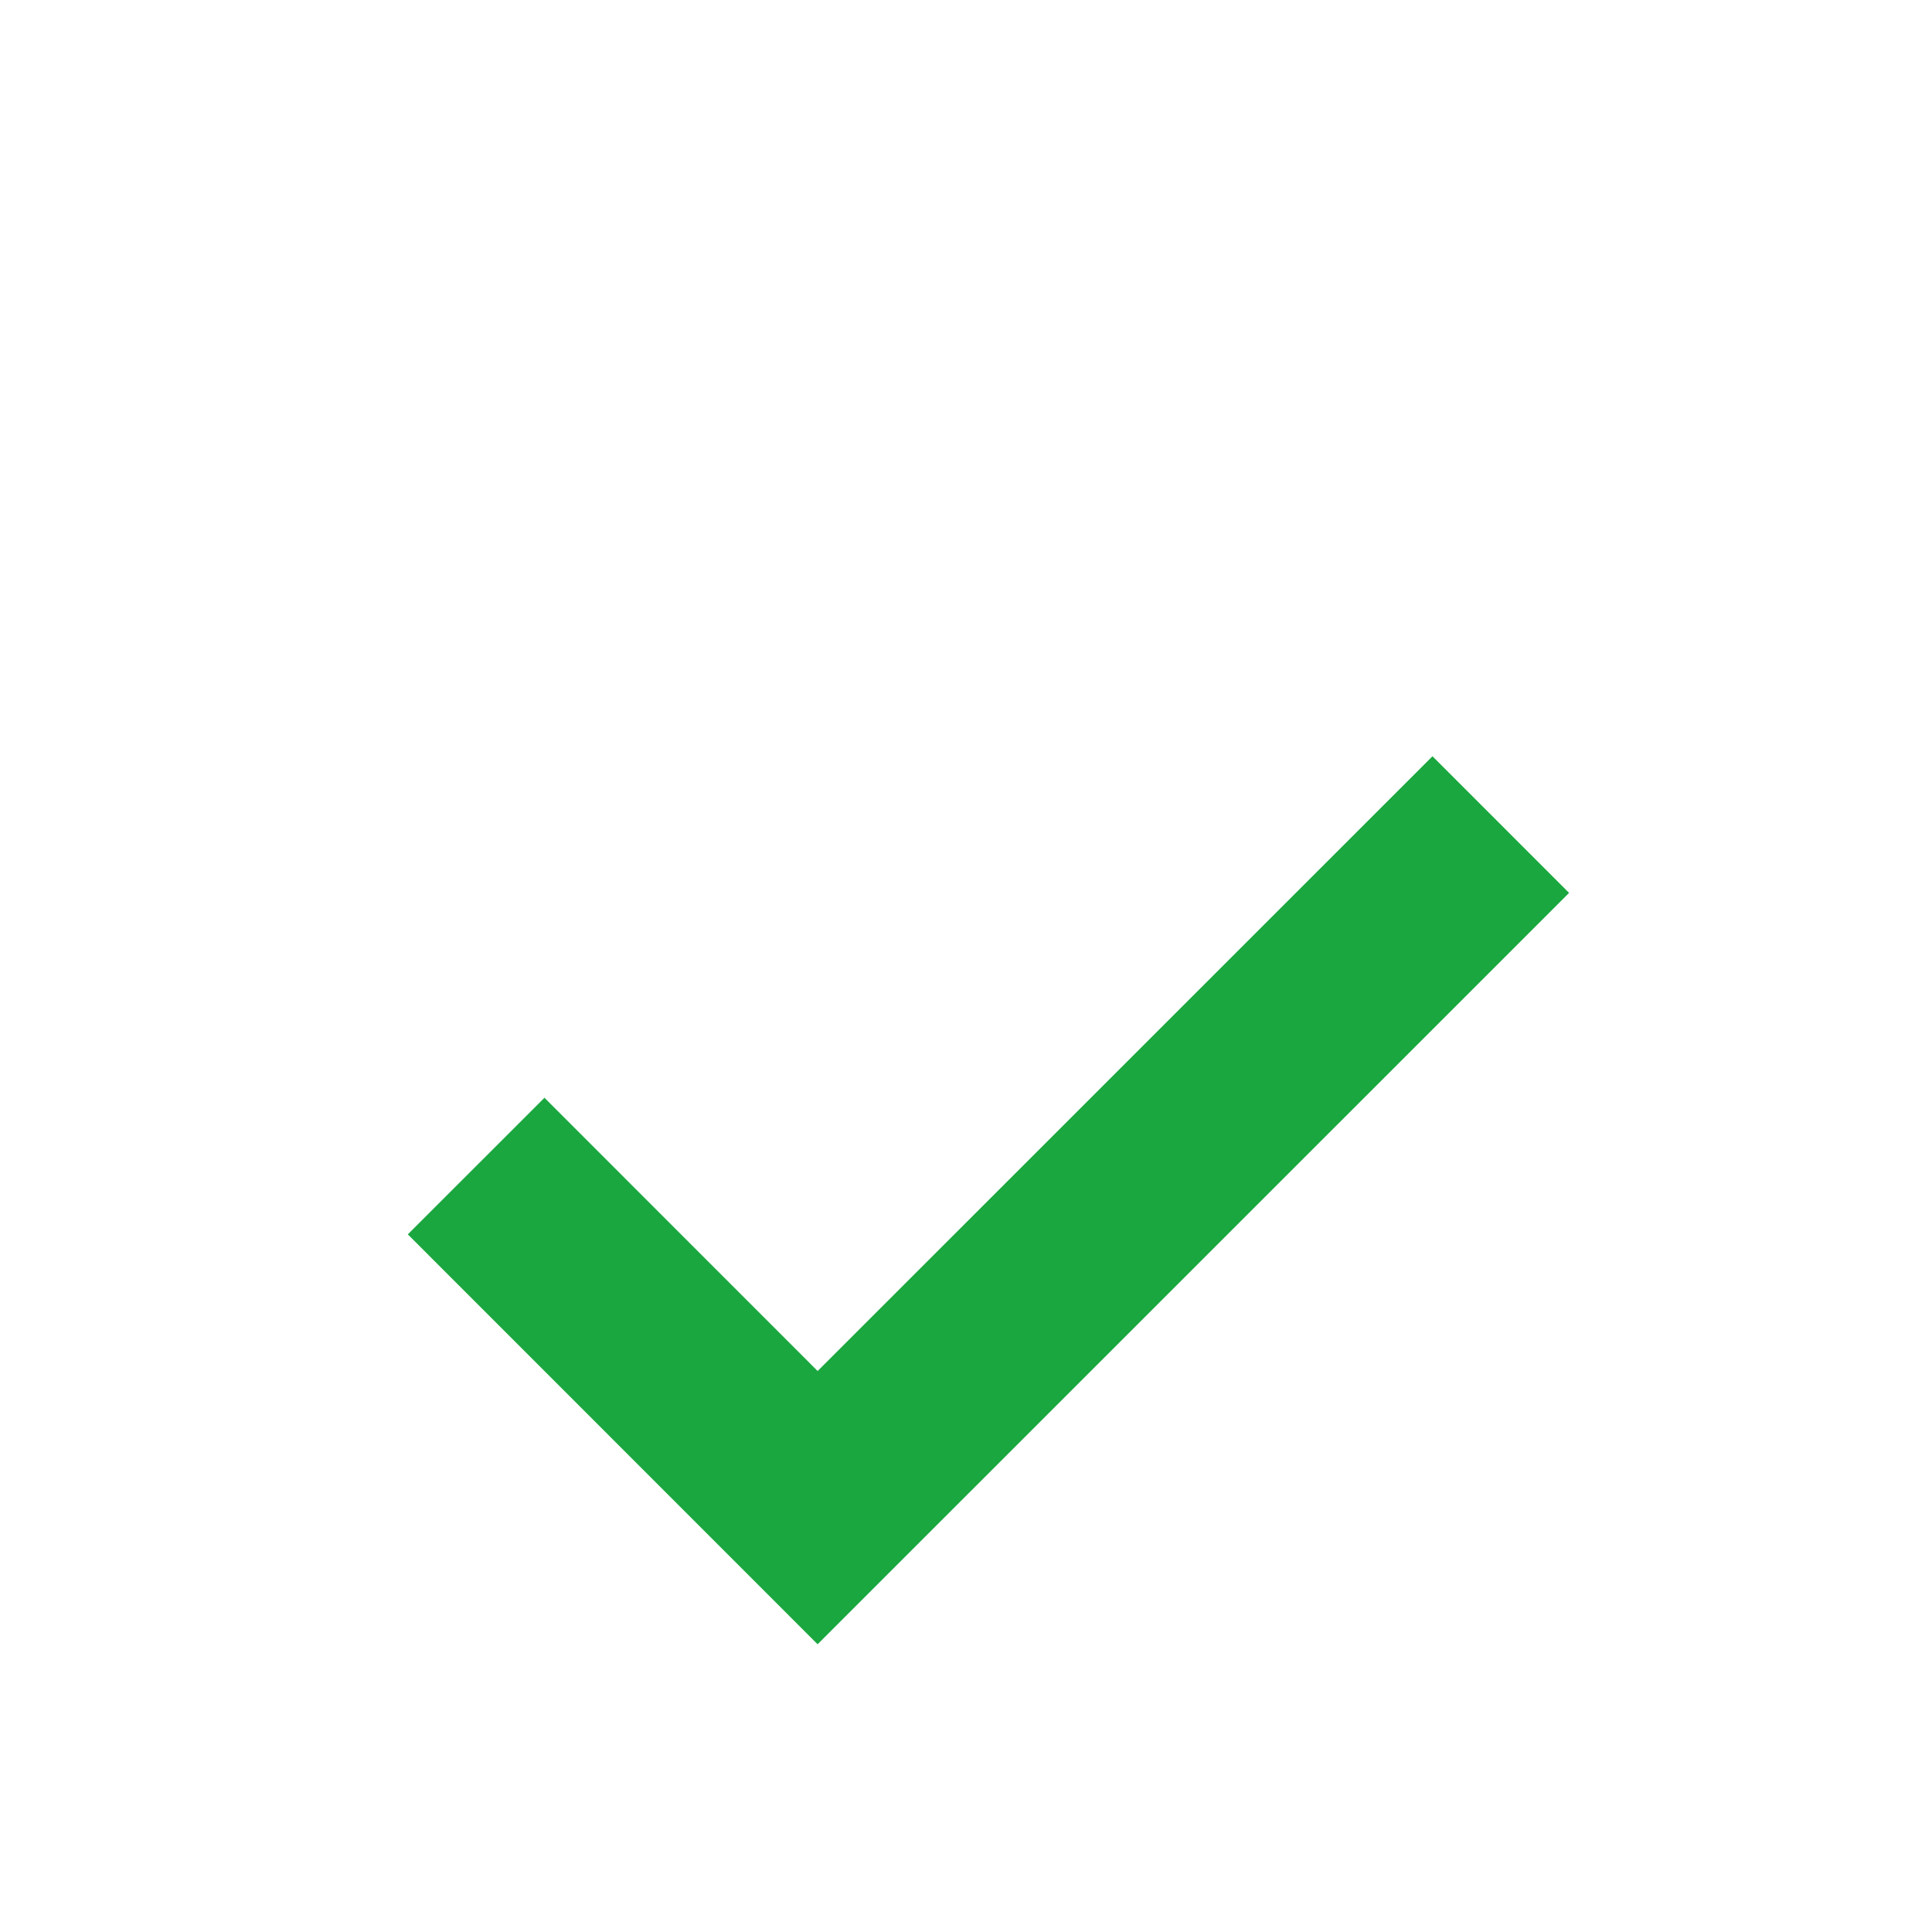
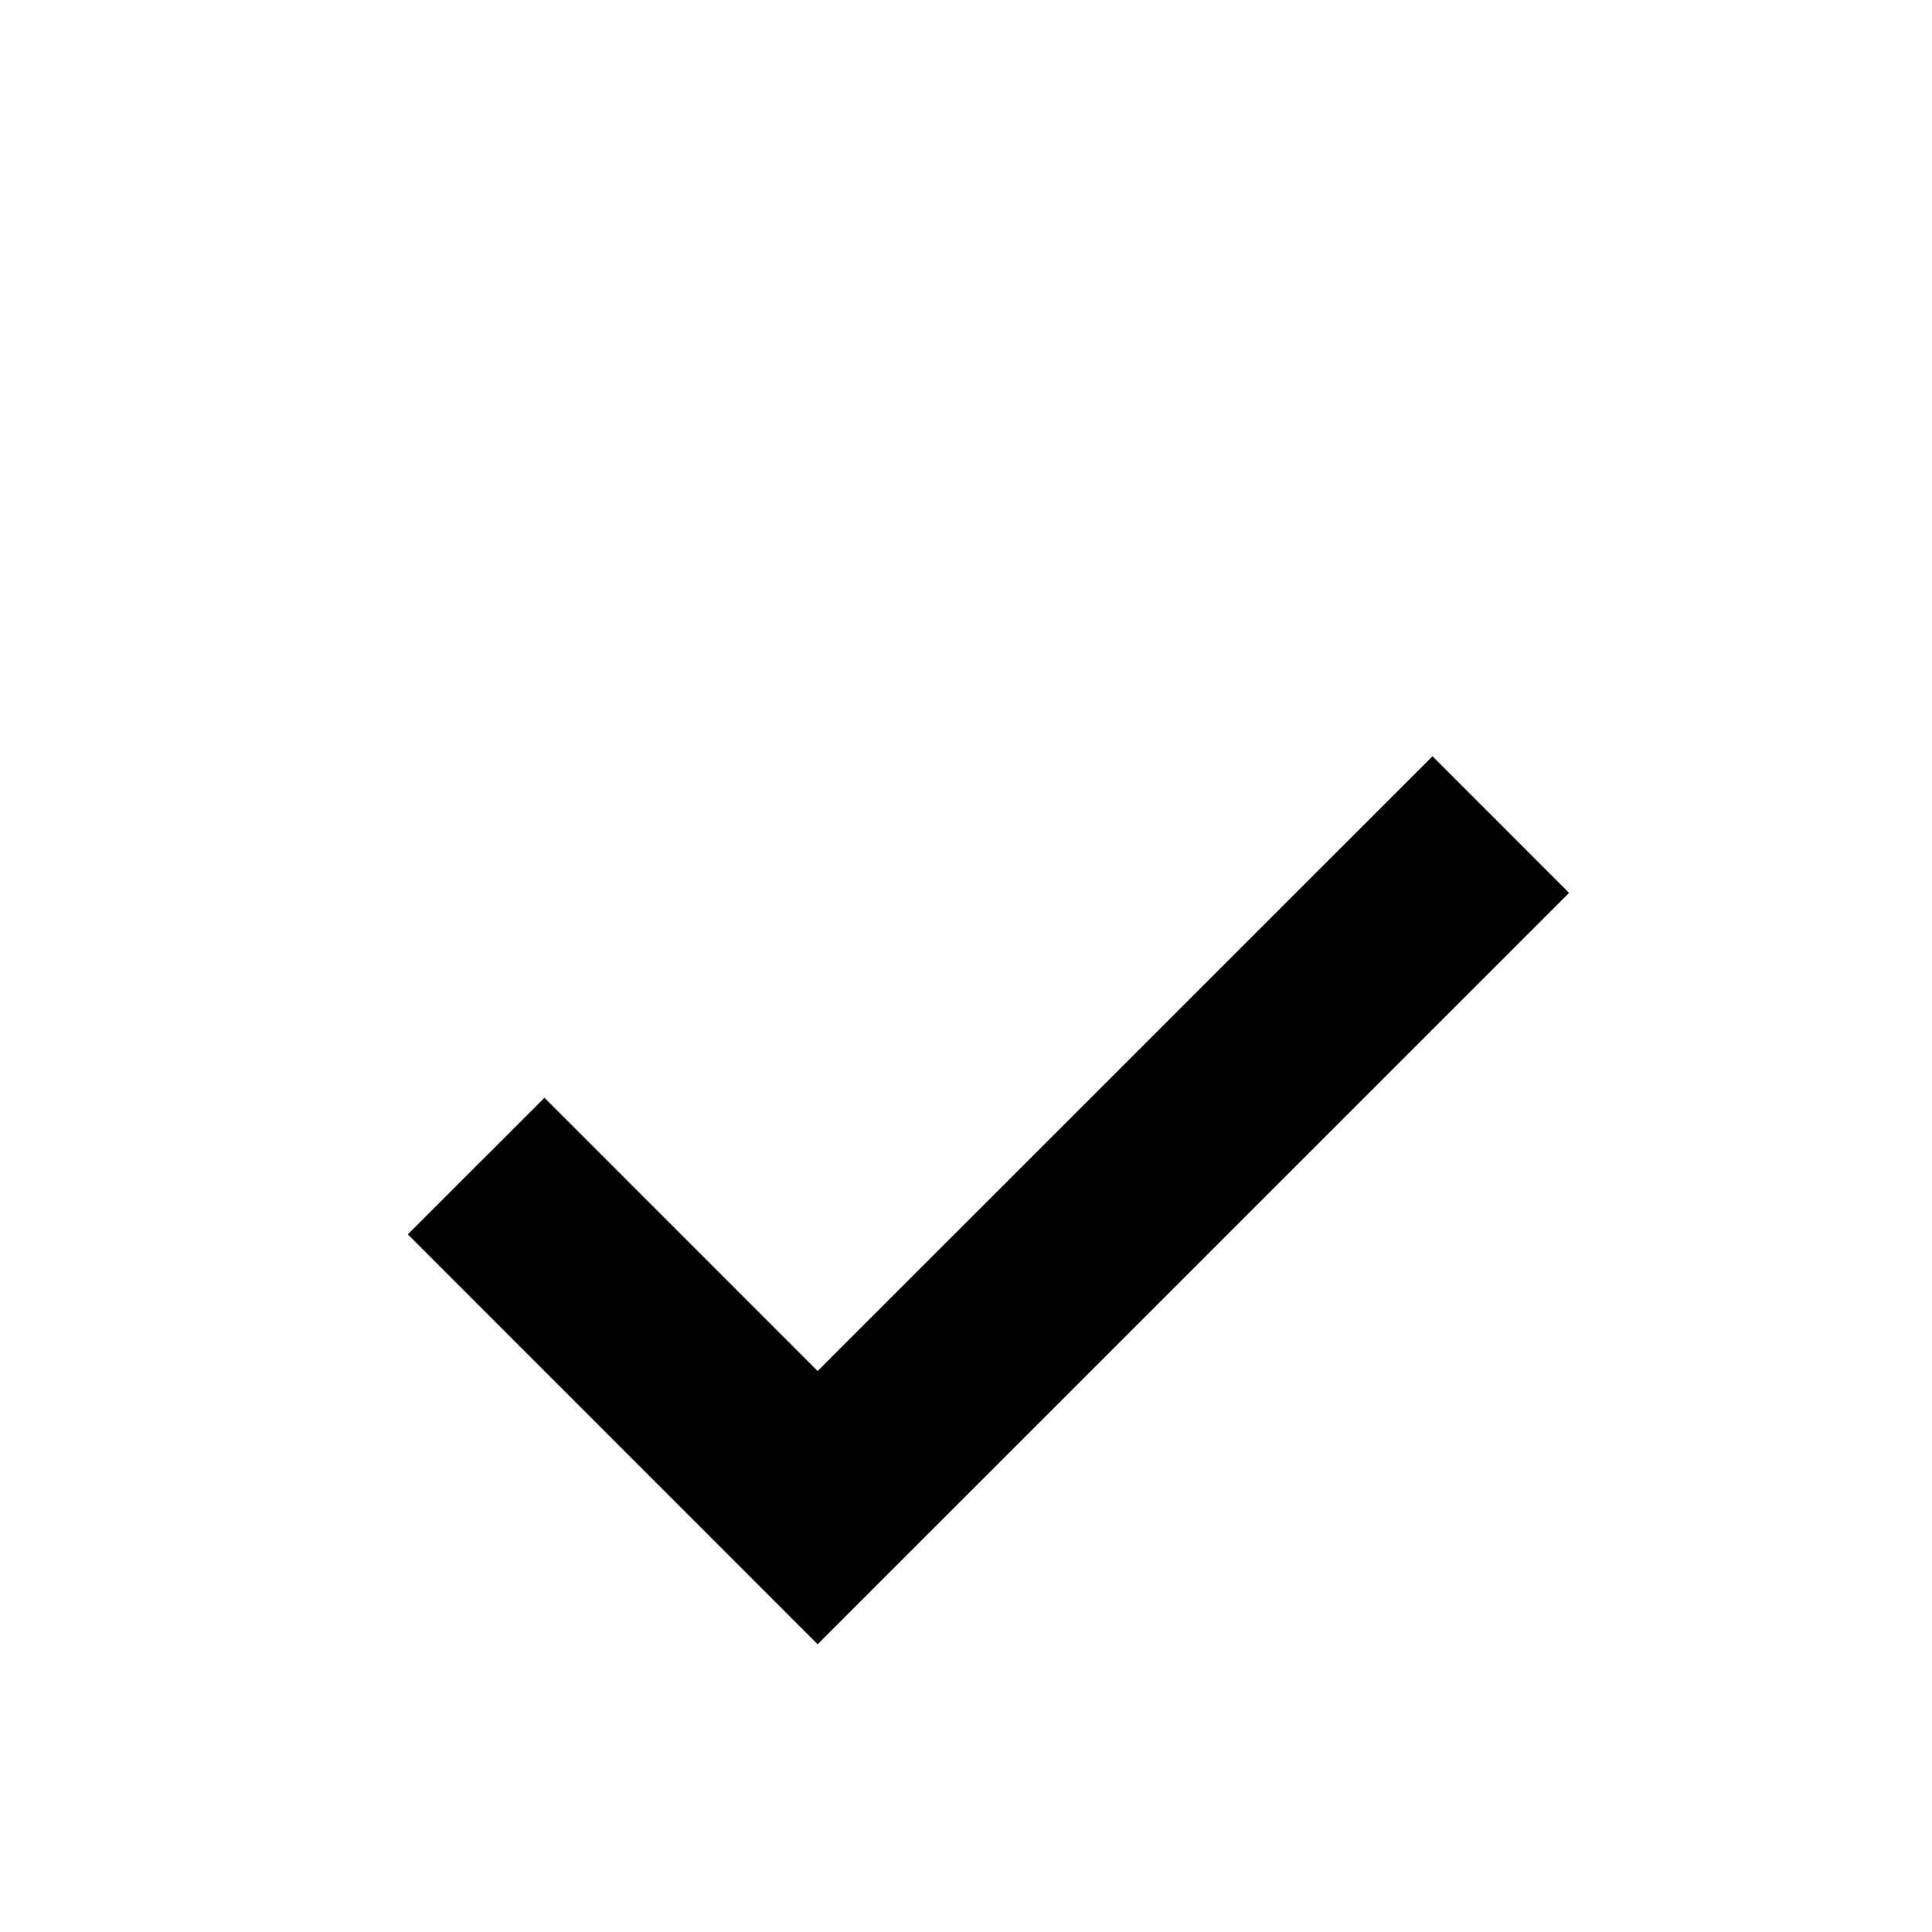
<svg xmlns="http://www.w3.org/2000/svg" preserveAspectRatio="none" overflow="visible" style="display: block;" width="20" height="20" viewBox="0 0 20 20" fill="none">
  <g id="Frame 9200">
-     <path id="Rectangle 73662" d="M15.536 8.536L8.464 15.607L4.929 12.071" stroke="#1AA73F" stroke-width="2" />
+     <path id="Rectangle 73662" d="M15.536 8.536L8.464 15.607L4.929 12.071" stroke="#000" stroke-width="2" />
  </g>
</svg>
